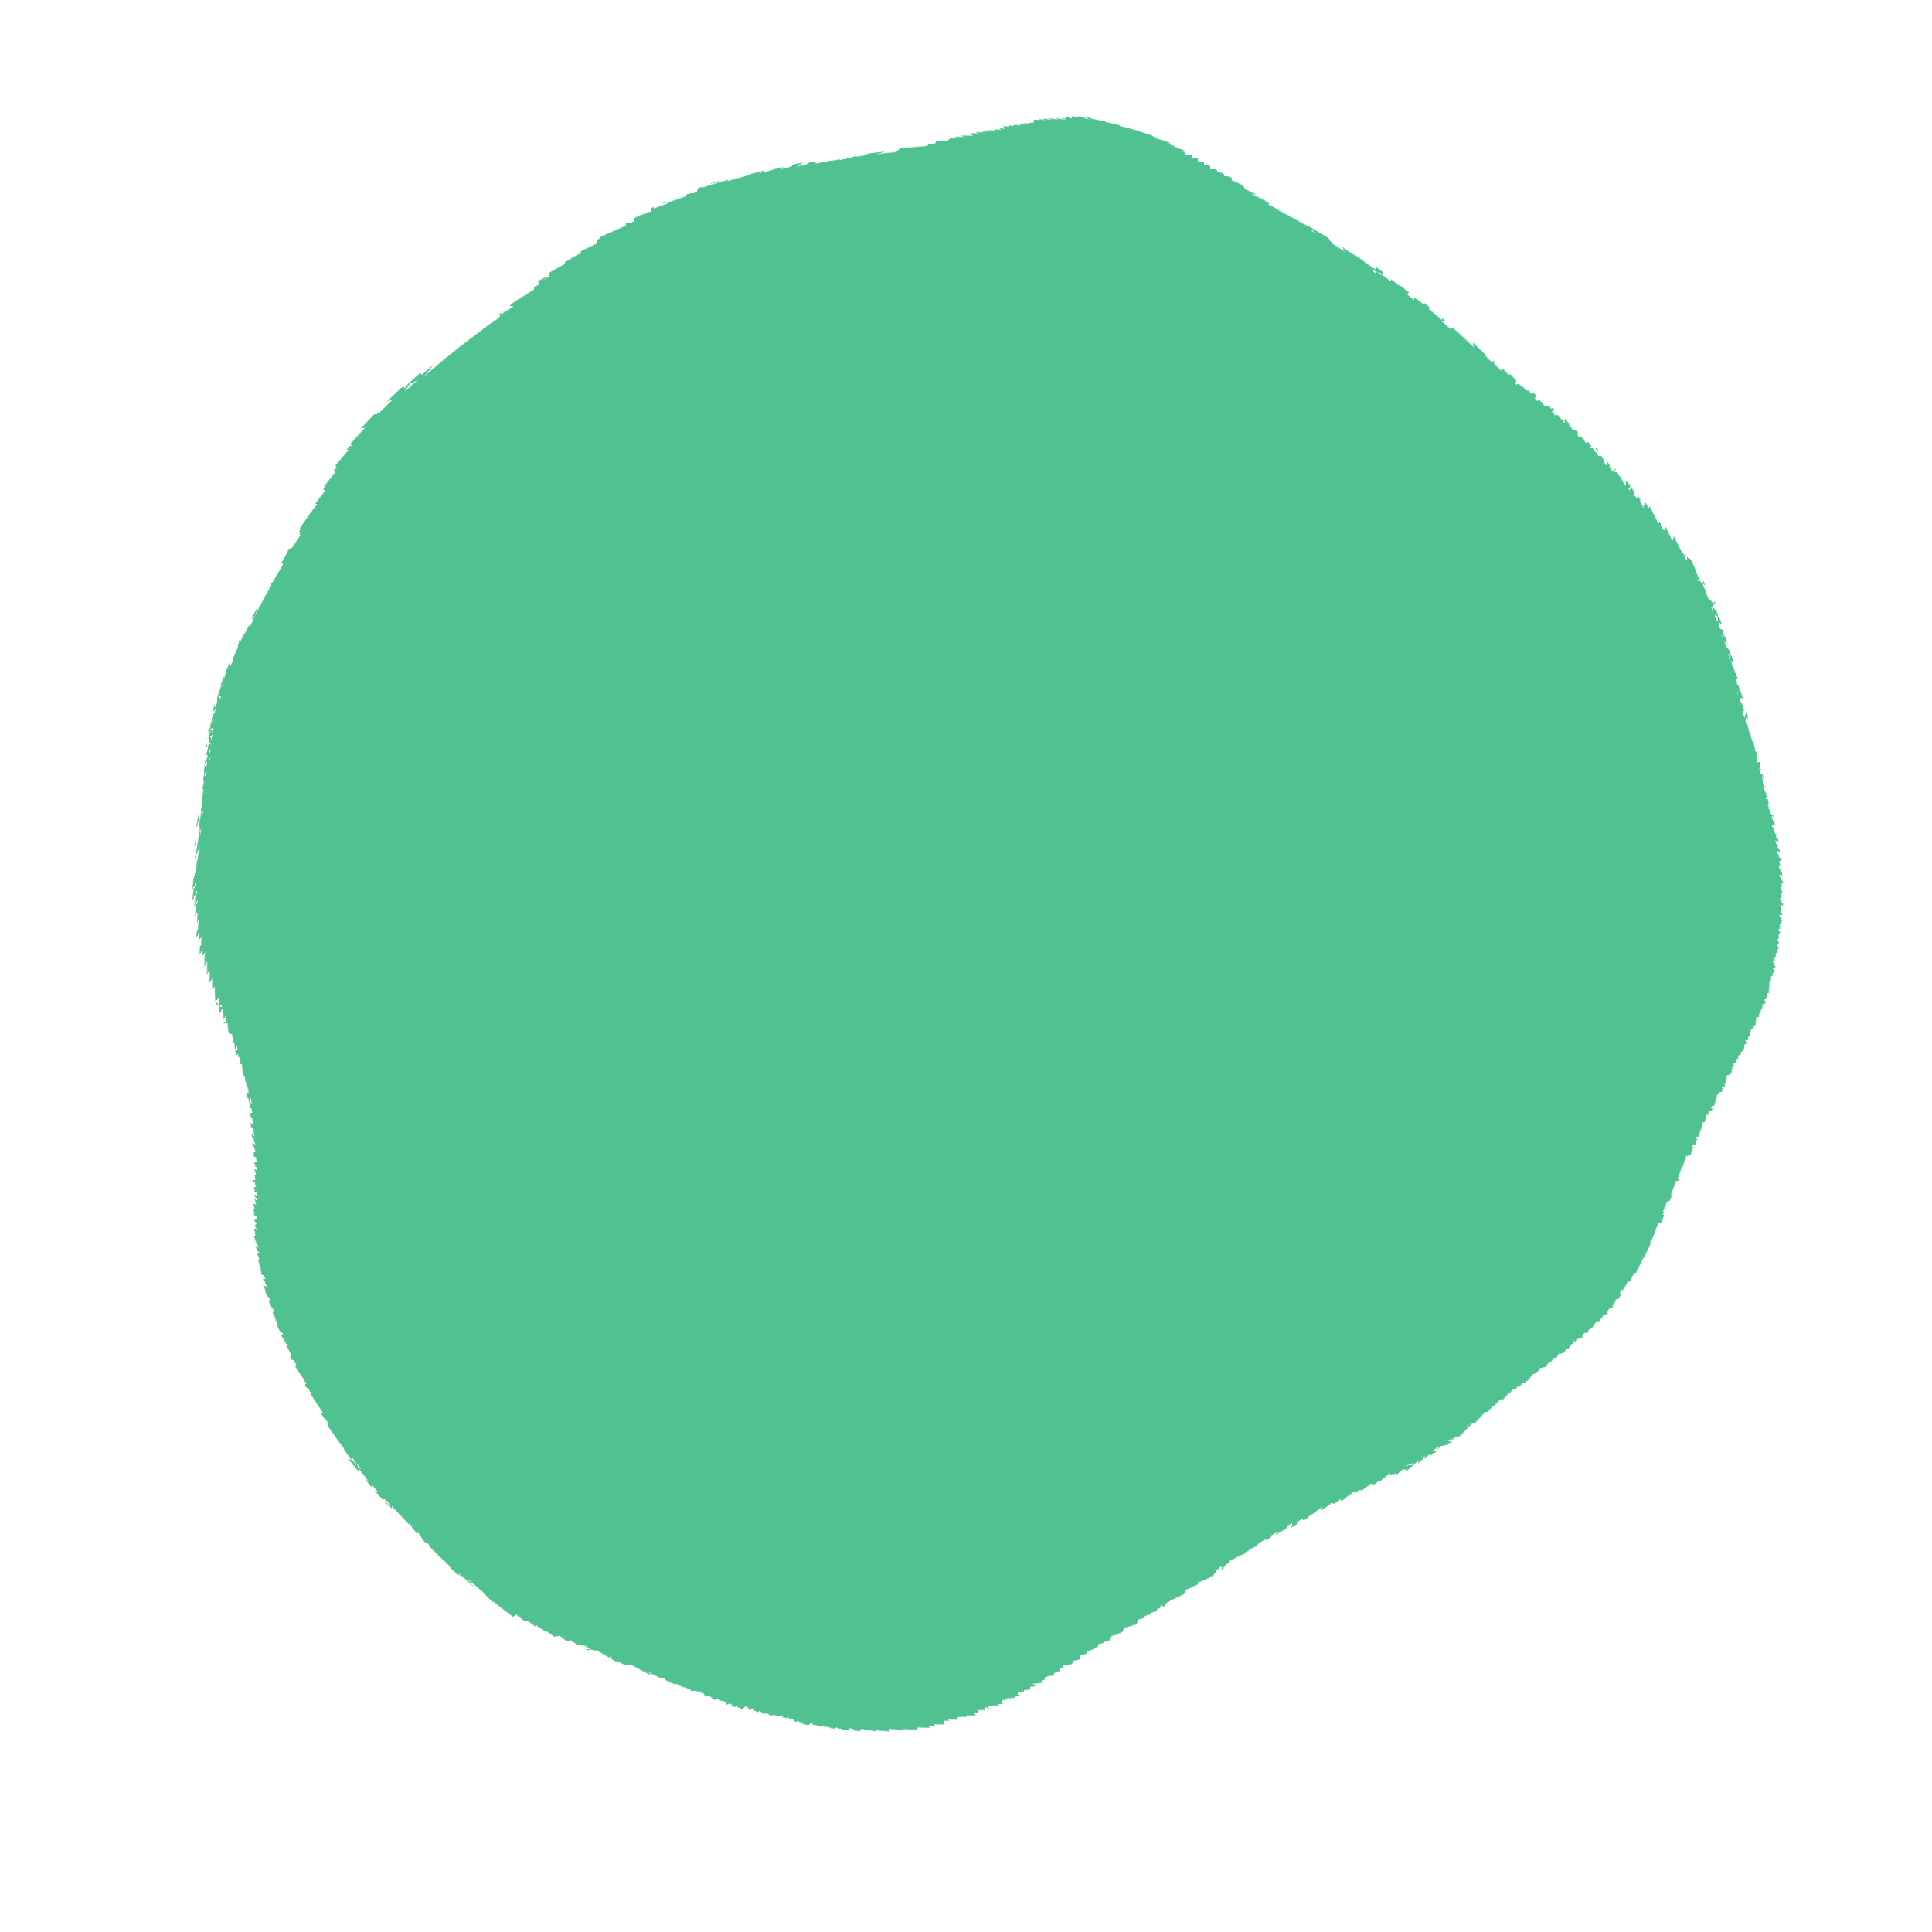
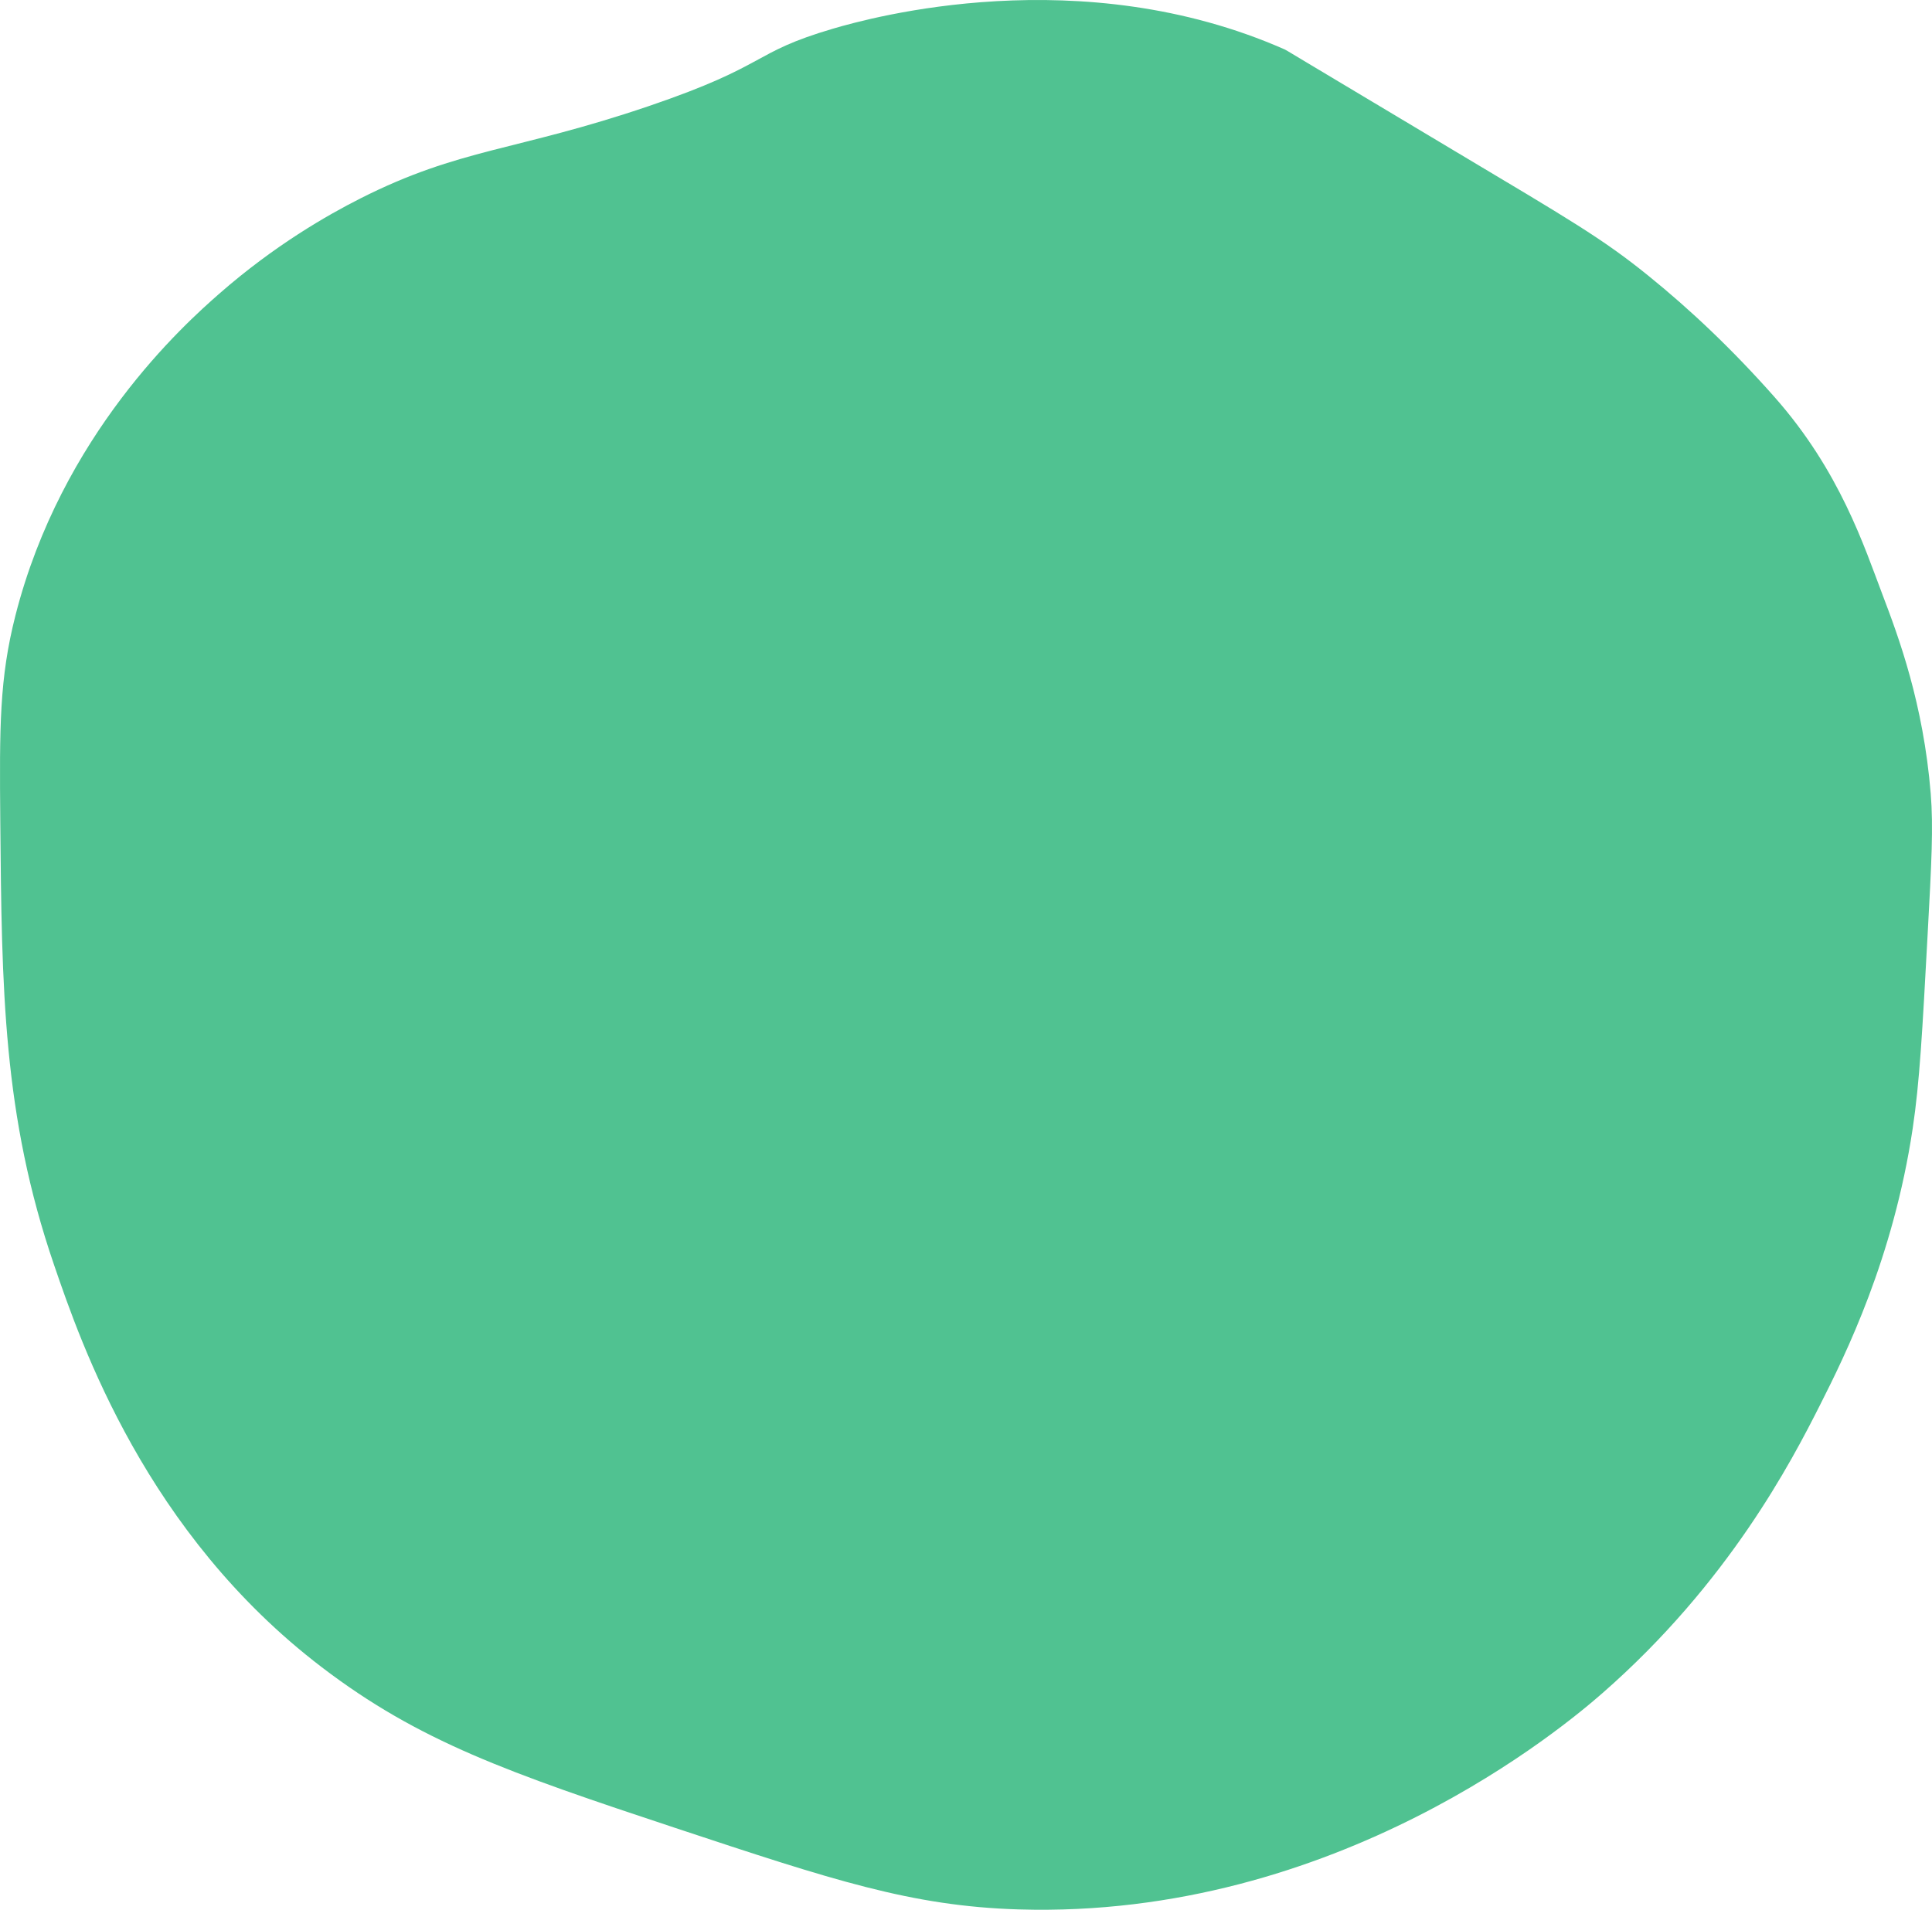
- <svg xmlns="http://www.w3.org/2000/svg" width="39" height="39" viewBox="0 0 39 39" fill="none">
-   <g filter="url(#filter0_g_4574_326)">
-     <circle cx="19.172" cy="19.172" r="16" fill="#50C291" />
-   </g>
-   <defs>
-     <filter id="filter0_g_4574_326" x="0.001" y="0.001" width="38.343" height="38.343" filterUnits="userSpaceOnUse" color-interpolation-filters="sRGB">
-       <feFlood flood-opacity="0" result="BackgroundImageFix" />
-       <feBlend mode="normal" in="SourceGraphic" in2="BackgroundImageFix" result="shape" />
-       <feTurbulence type="fractalNoise" baseFrequency="0.05 0.05" numOctaves="3" seed="8488" />
-       <feDisplacementMap in="shape" scale="6.343" xChannelSelector="R" yChannelSelector="G" result="displacedImage" width="100%" height="100%" />
-       <feMerge result="effect1_texture_4574_326">
-         <feMergeNode in="displacedImage" />
-       </feMerge>
-     </filter>
-   </defs>
+ <svg xmlns="http://www.w3.org/2000/svg" width="265" height="262" viewBox="0 0 265 262" fill="none">
+   <path d="M30.084 40.284C37.664 33.647 44.904 29.515 49.422 27.229C63.121 20.298 70.708 20.772 88.977 14.559C105.672 8.881 102.874 7.282 114.259 3.933C119.433 2.413 148.244 -5.562 176.244 6.794C176.46 6.89 176.156 6.757 199.488 20.69C215.316 30.142 219.766 32.714 226.041 37.783C231.834 42.465 237.601 47.914 243.397 54.467C252.382 64.625 255.7 74.984 258.211 81.584C260.424 87.401 263.817 96.515 264.824 108.862C265.2 113.465 264.932 118.4 264.407 128.077C263.67 141.679 263.301 148.48 262.351 154.821C259.682 172.628 253.149 185.809 249.645 192.745C245.75 200.453 237.126 217.129 219.798 232.279C214.81 236.642 183.426 263.274 139.719 261.952C125.013 261.507 114.224 257.931 92.644 250.78C69.671 243.166 57.475 238.906 44.117 228.71C20.035 210.329 11.14 184.4 7.416 173.538C0.391 153.05 0.24 135.693 0.039 112.656C-0.074 99.726 -0.085 93.084 2.116 84.443C8.44 59.627 25.21 44.549 30.084 40.284Z" fill="#50C291" />
</svg>
